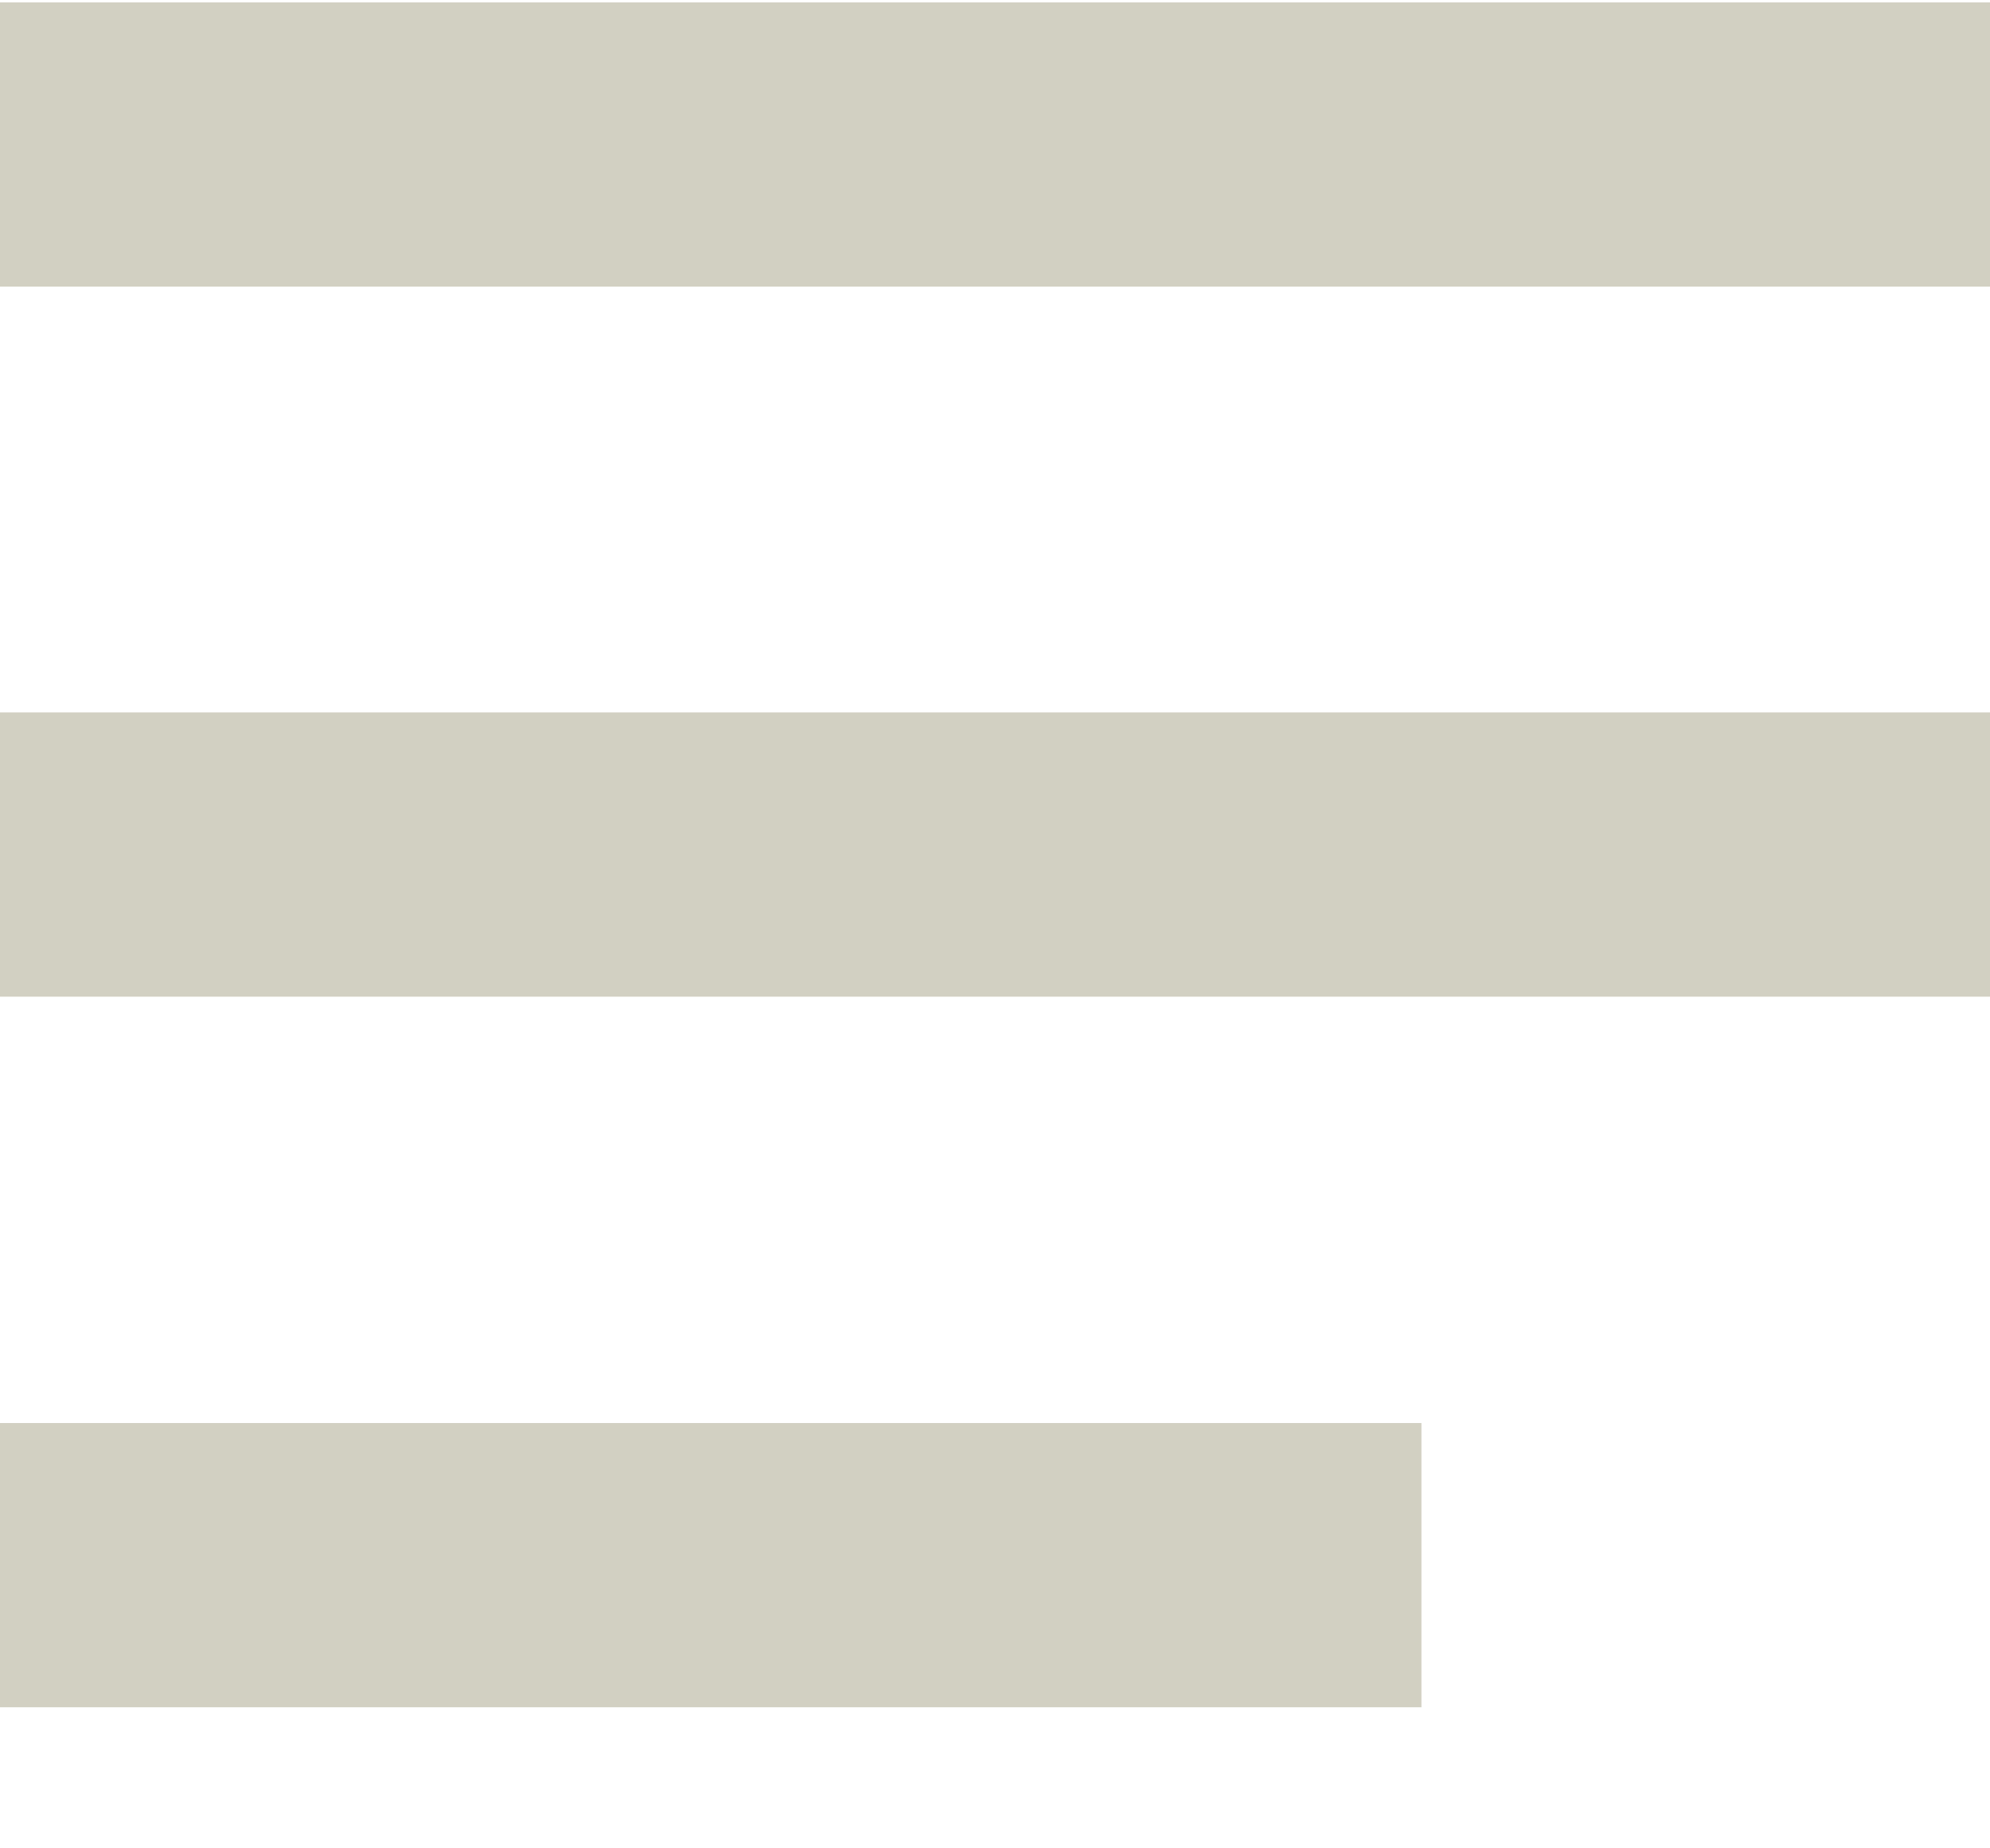
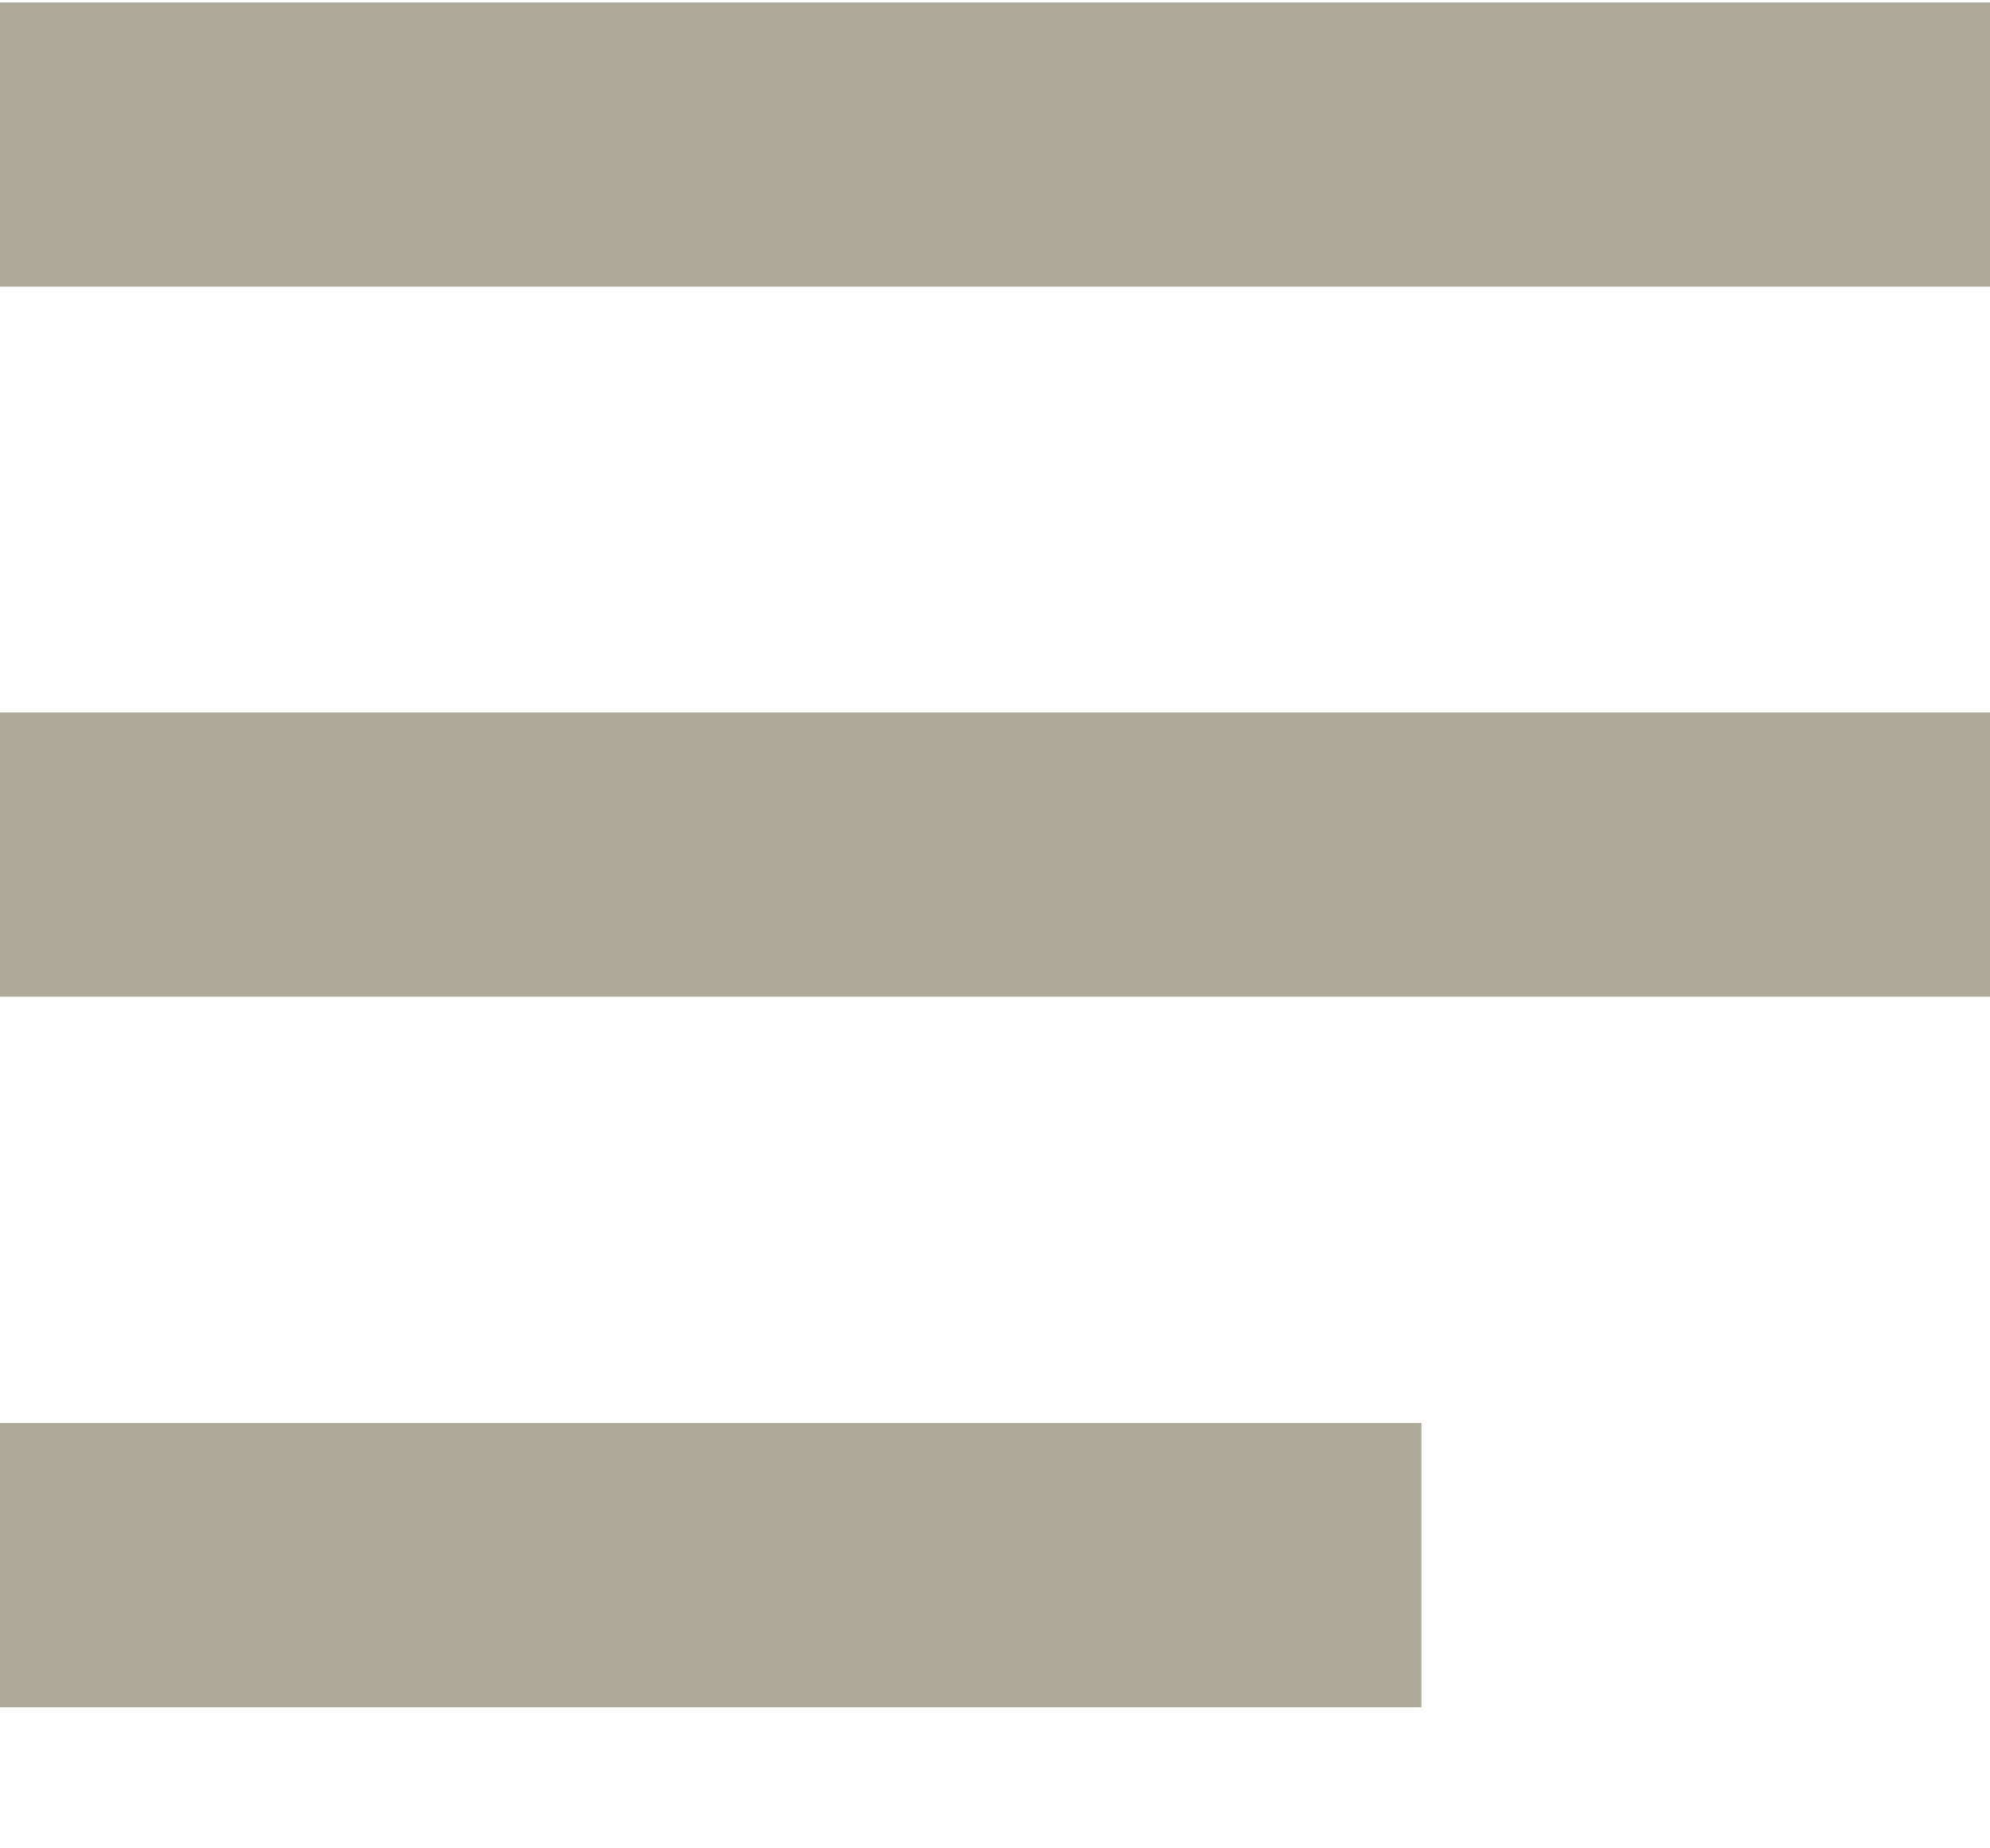
<svg xmlns="http://www.w3.org/2000/svg" width="14" height="13" viewBox="0 0 14 13">
-   <g fill="#d2d0c2" fill-rule="nonzero">
+   <g fill="#ACA996" fill-rule="nonzero">
    <path d="M0 .017h14v2H0zM0 10.013h10v2H0zM0 5.013h14v2H0z" />
  </g>
</svg>
